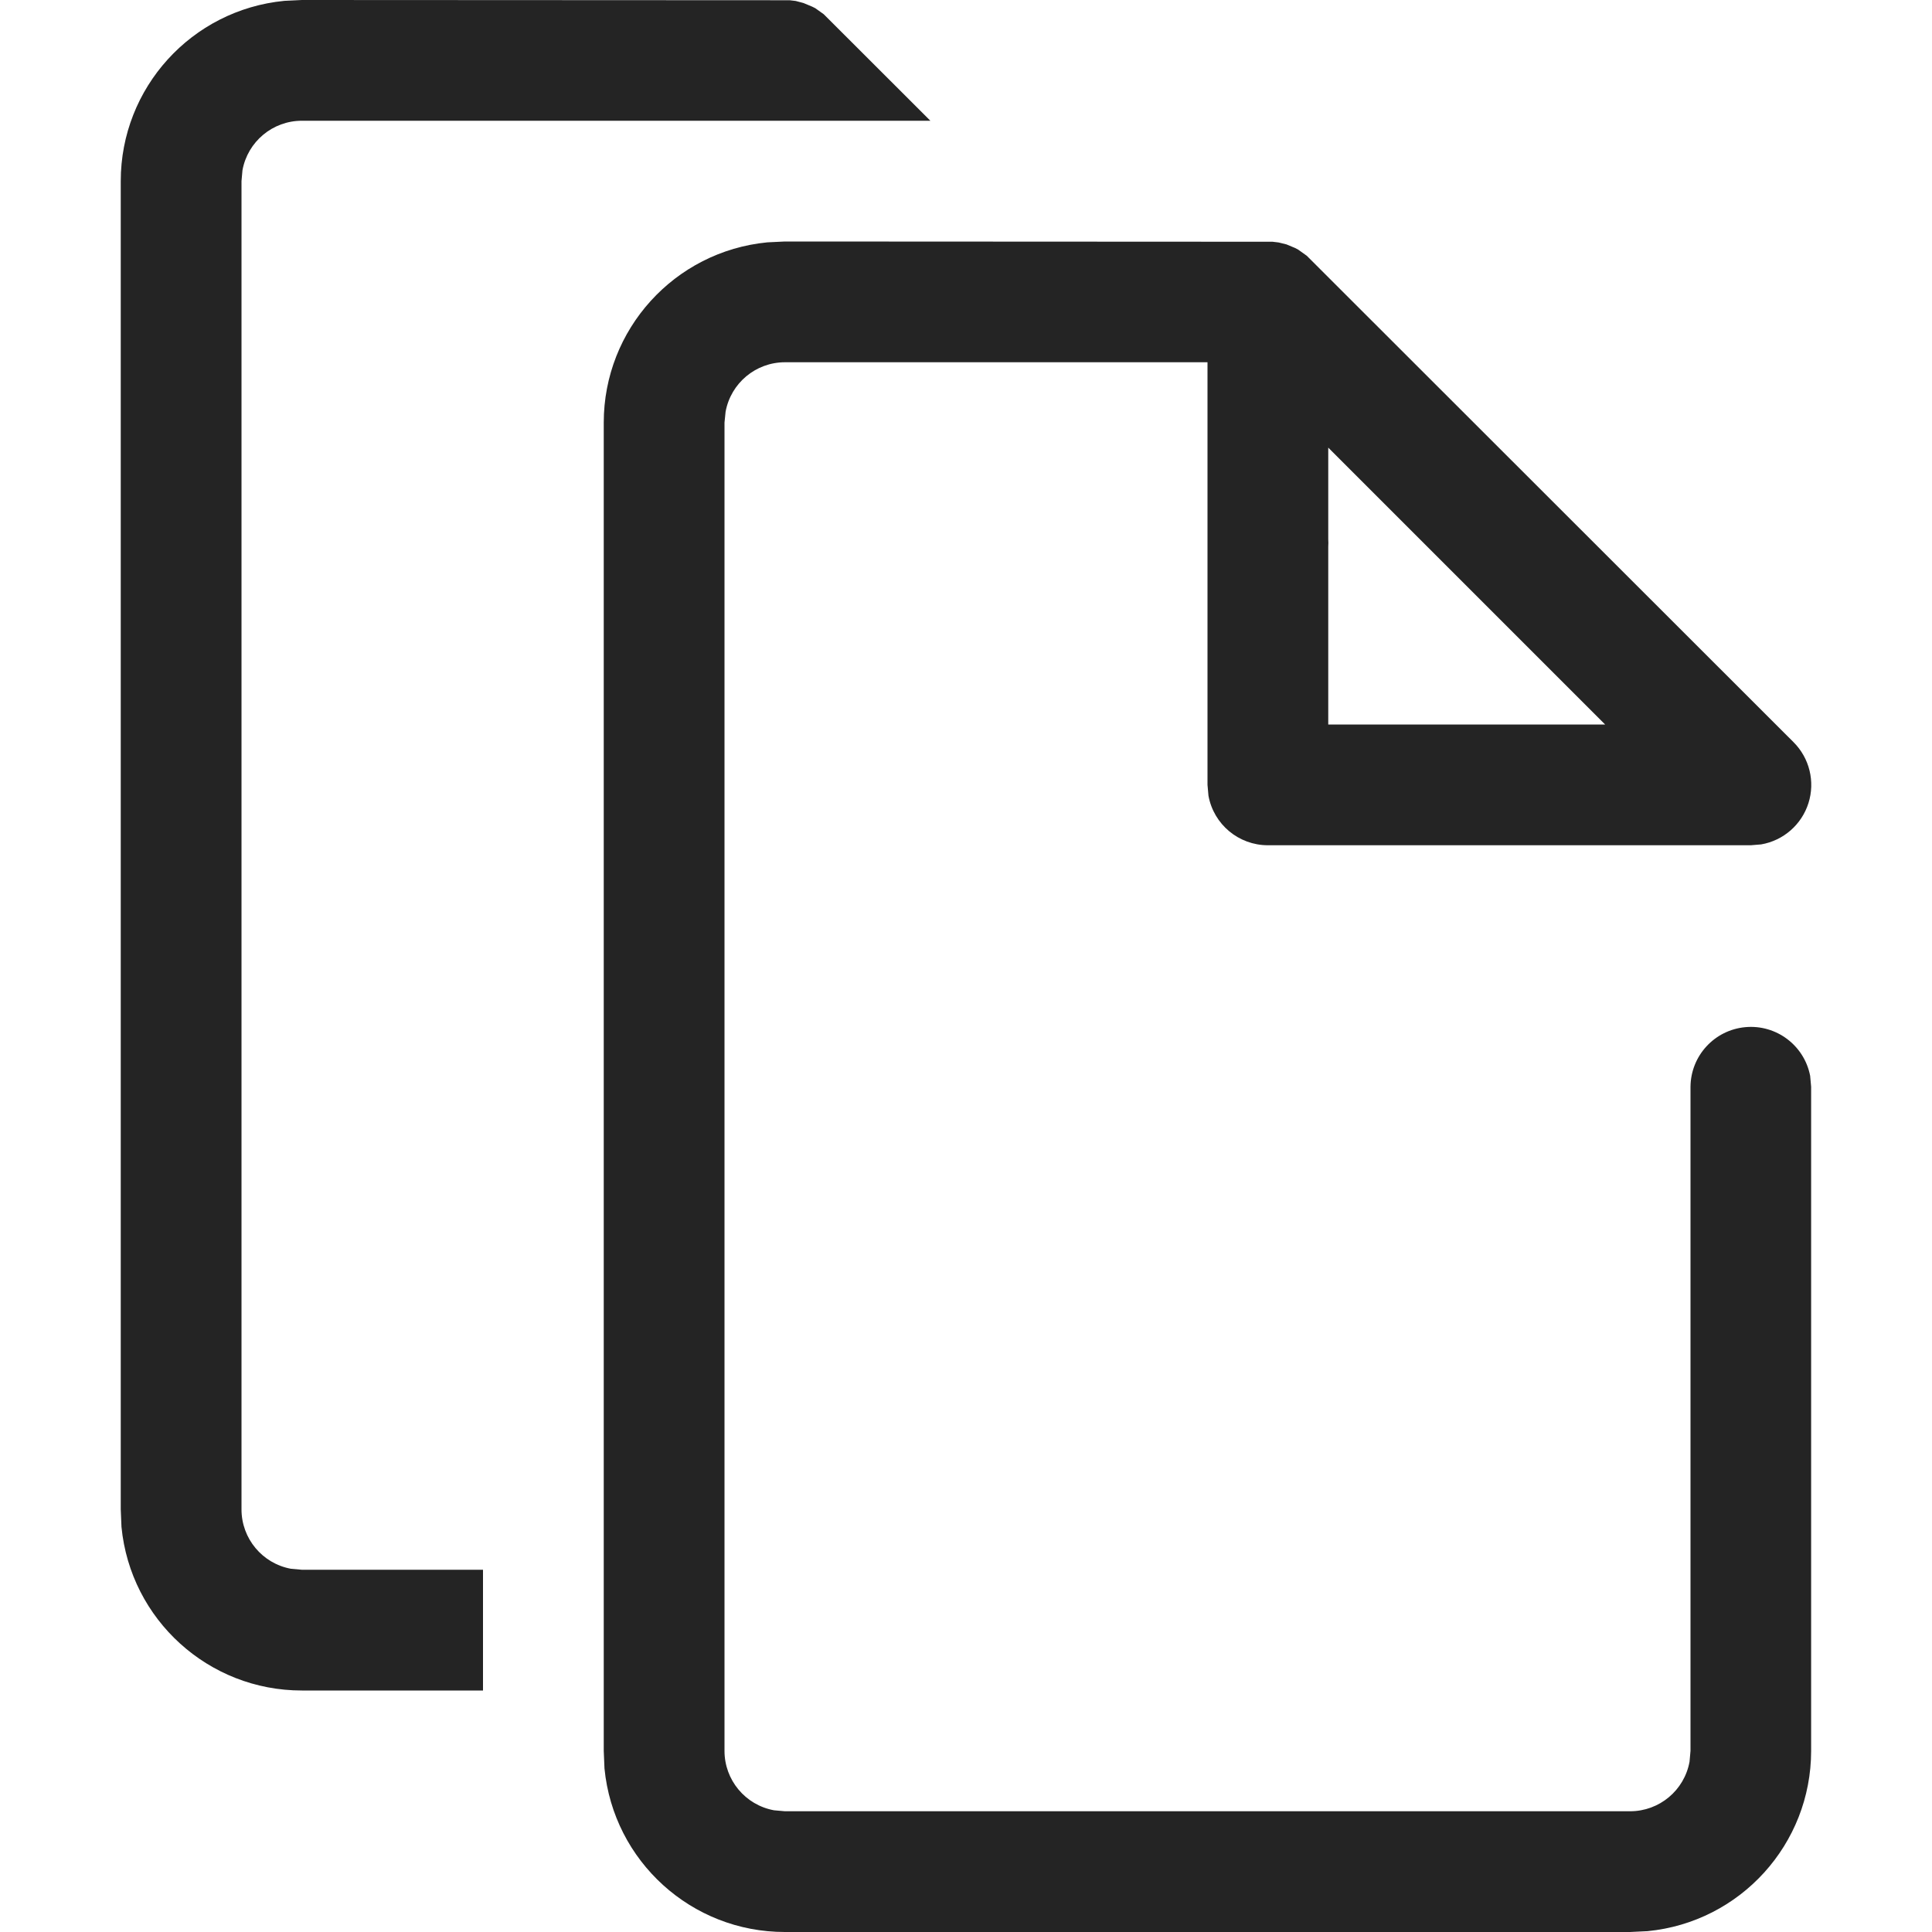
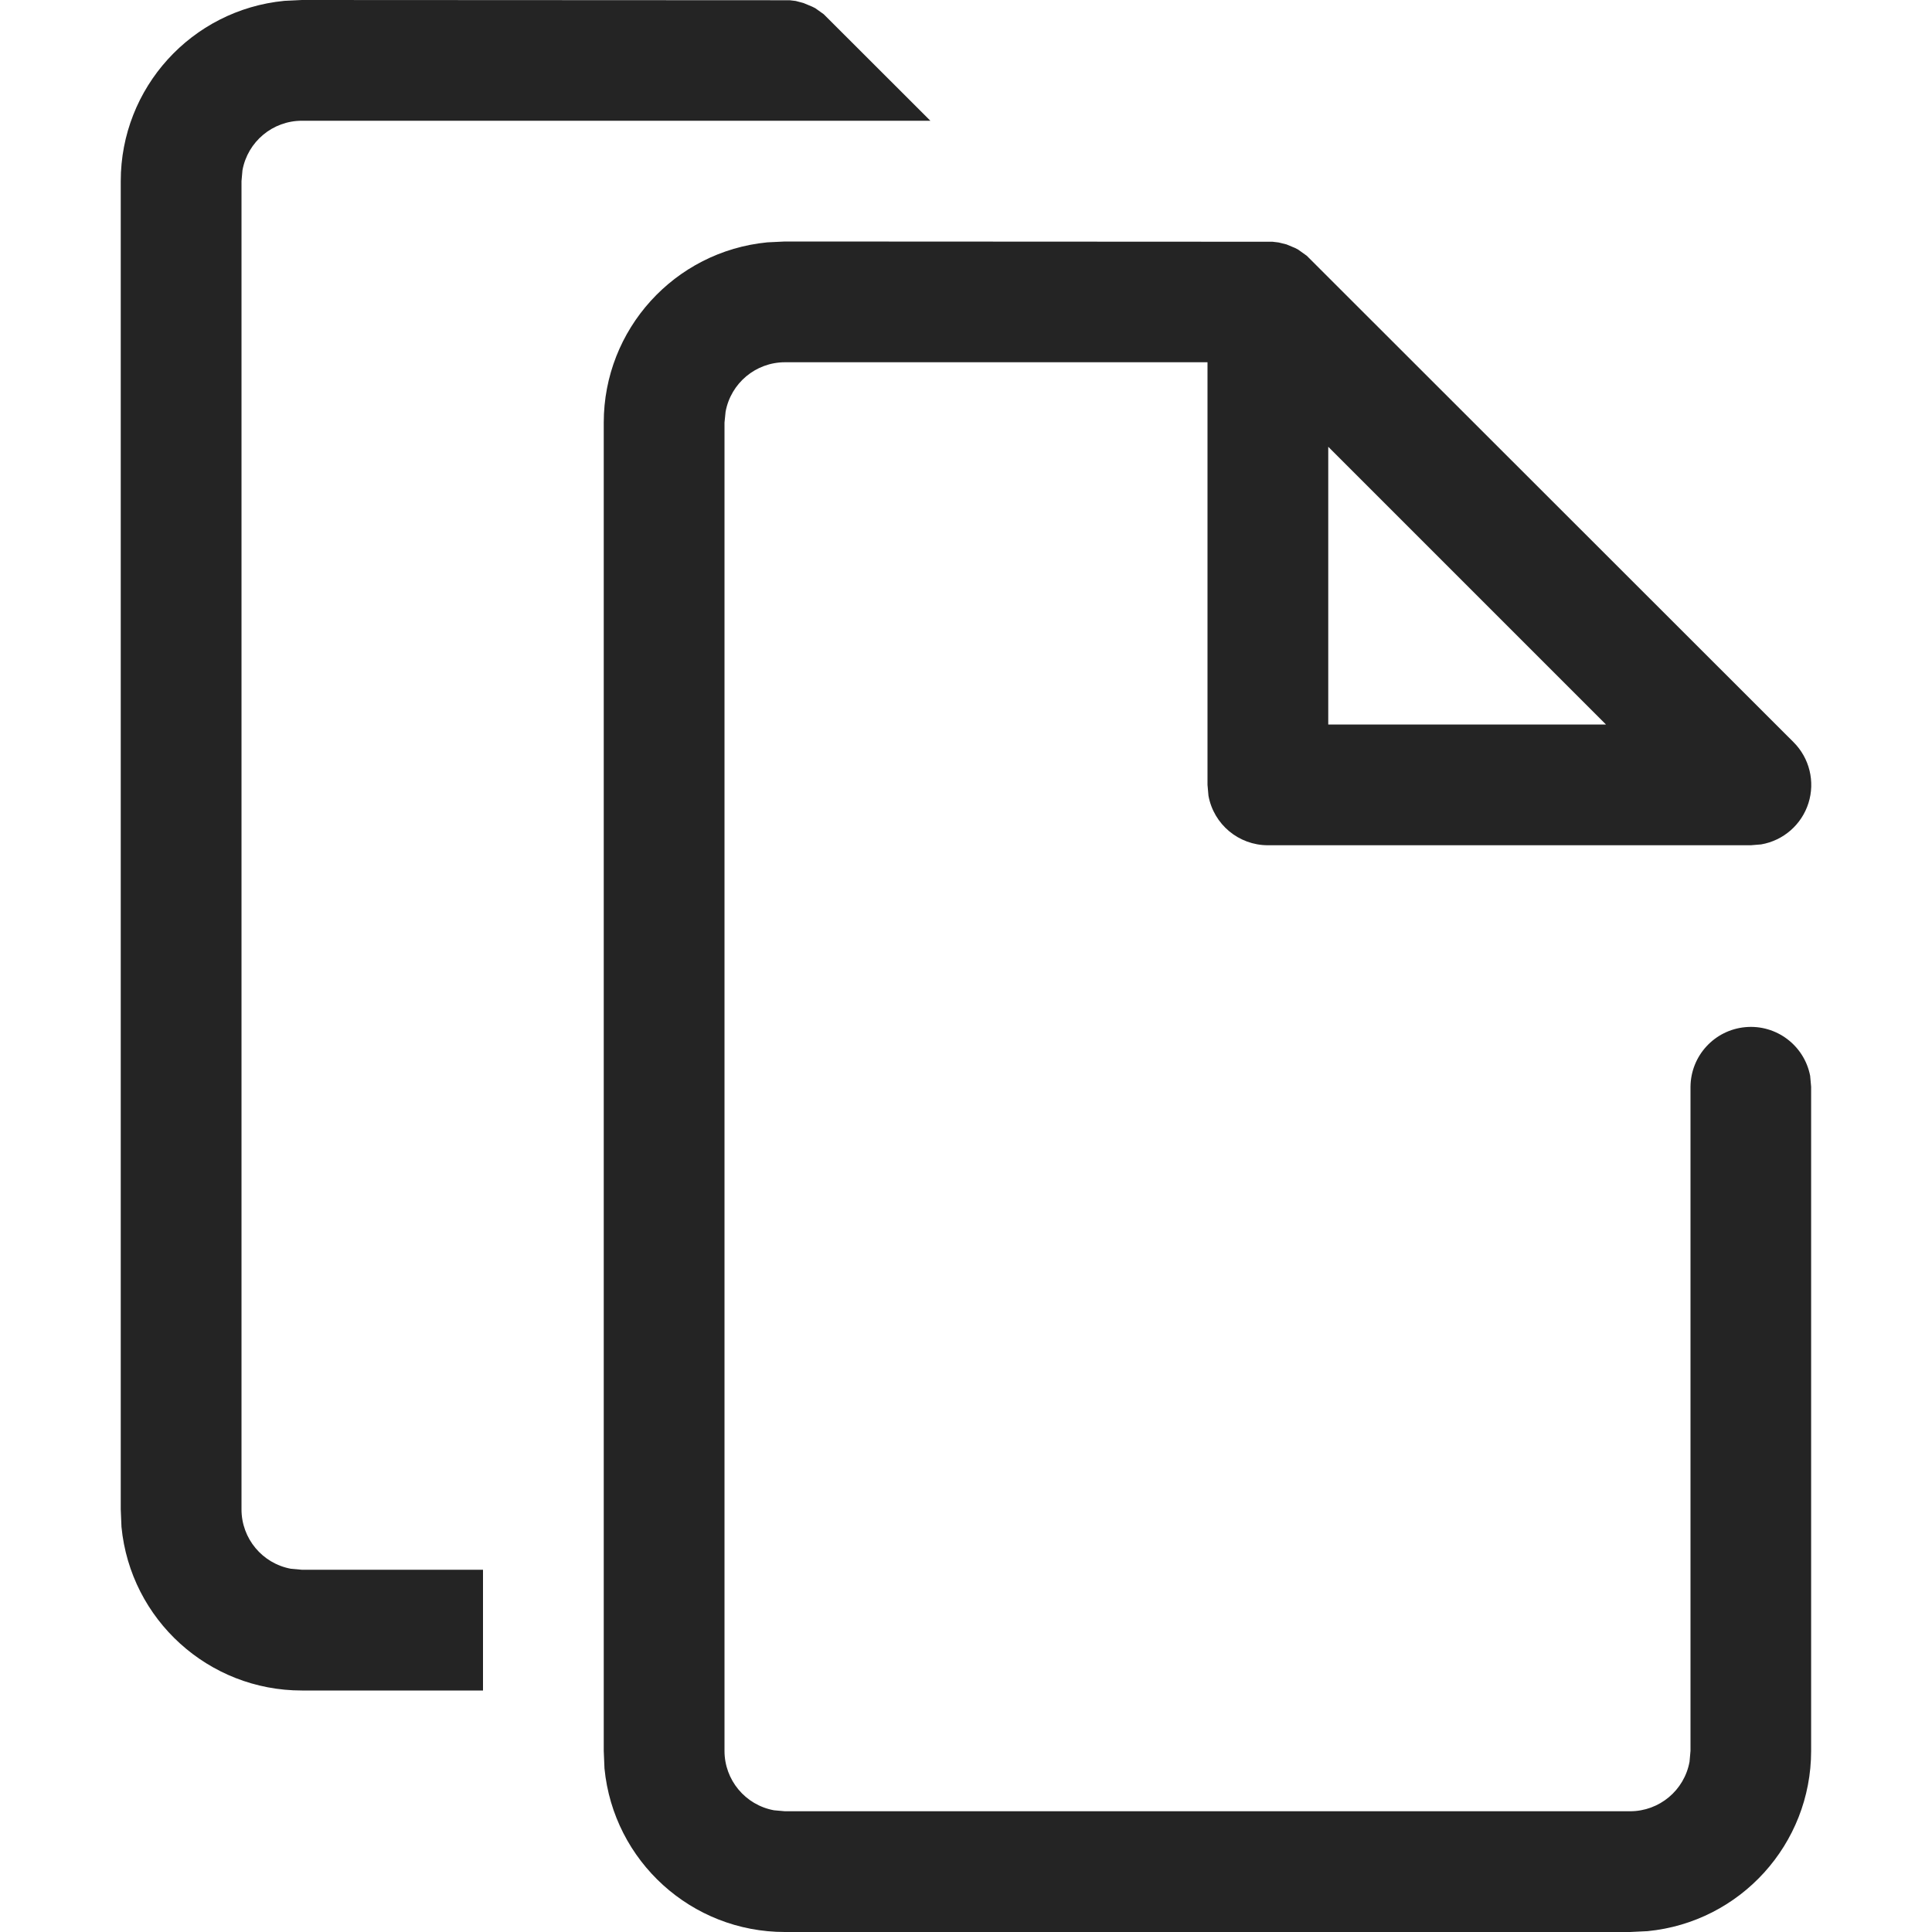
- <svg width="16" height="16" fill="none" viewBox="0 0 16 16">
-   <path fill="#242424" fill-rule="evenodd" d="m2.5 0 4.04.002.05.006.064.017.072.03.026.013.07.05.883.882H2.5a.5.5 0 0 0-.492.41L2 1.5v11a.5.5 0 0 0 .41.492L2.5 13H4v1H2.5a1.5 1.5 0 0 1-1.494-1.355L1 12.5v-11A1.5 1.5 0 0 1 2.355.007L2.5 0Z M10.54 2.002 6.5 2l-.145.007A1.5 1.5 0 0 0 5 3.5v11l.006.145A1.5 1.5 0 0 0 6.5 16h7l.144-.007a1.5 1.5 0 0 0 1.355-1.493V9l-.008-.09A.5.5 0 0 0 14 9v5.5l-.008.09a.5.5 0 0 1-.492.41h-7l-.09-.008A.5.5 0 0 1 6 14.5v-11l.009-.09A.5.5 0 0 1 6.5 3H10v3.5l.008.09A.5.5 0 0 0 10.5 7h4l.085-.007a.5.5 0 0 0 .268-.847l-4.031-4.028-.07-.05-.026-.014-.072-.03-.065-.016-.05-.006ZM11 4.465a.492.492 0 0 1 0 .063V6h2.293L11 3.707v.758Z" clip-rule="evenodd" />
+ <svg xmlns="http://www.w3.org/2000/svg" width="16" height="16" fill="none" viewBox="0 0 16 16">
+   <path fill="#242424" d="m2.5 0 4.04.002.05.006.064.017.072.03.026.013.07.05.883.882H2.5a.5.5 0 0 0-.492.41L2 1.5v11a.5.5 0 0 0 .41.492L2.5 13H4v1H2.5a1.5 1.5 0 0 1-1.494-1.355L1 12.5v-11A1.5 1.5 0 0 1 2.355.007L2.5 0Z M10.54 2.002 6.5 2l-.145.007A1.5 1.5 0 0 0 5 3.5v11l.006.145A1.5 1.5 0 0 0 6.5 16h7l.144-.007a1.5 1.5 0 0 0 1.355-1.493V9l-.008-.09A.5.5 0 0 0 14 9v5.5l-.008.09a.5.5 0 0 1-.492.41h-7l-.09-.008A.5.5 0 0 1 6 14.5v-11l.009-.09A.5.5 0 0 1 6.5 3H10v3.5l.008.09A.5.5 0 0 0 10.5 7h.5V3.7L13.3 6H11v1h3.5l.085-.007a.5.5 0 0 0 .268-.847l-4.031-4.028-.07-.05-.026-.014-.072-.03-.065-.016-.05-.006Z" />
</svg>
